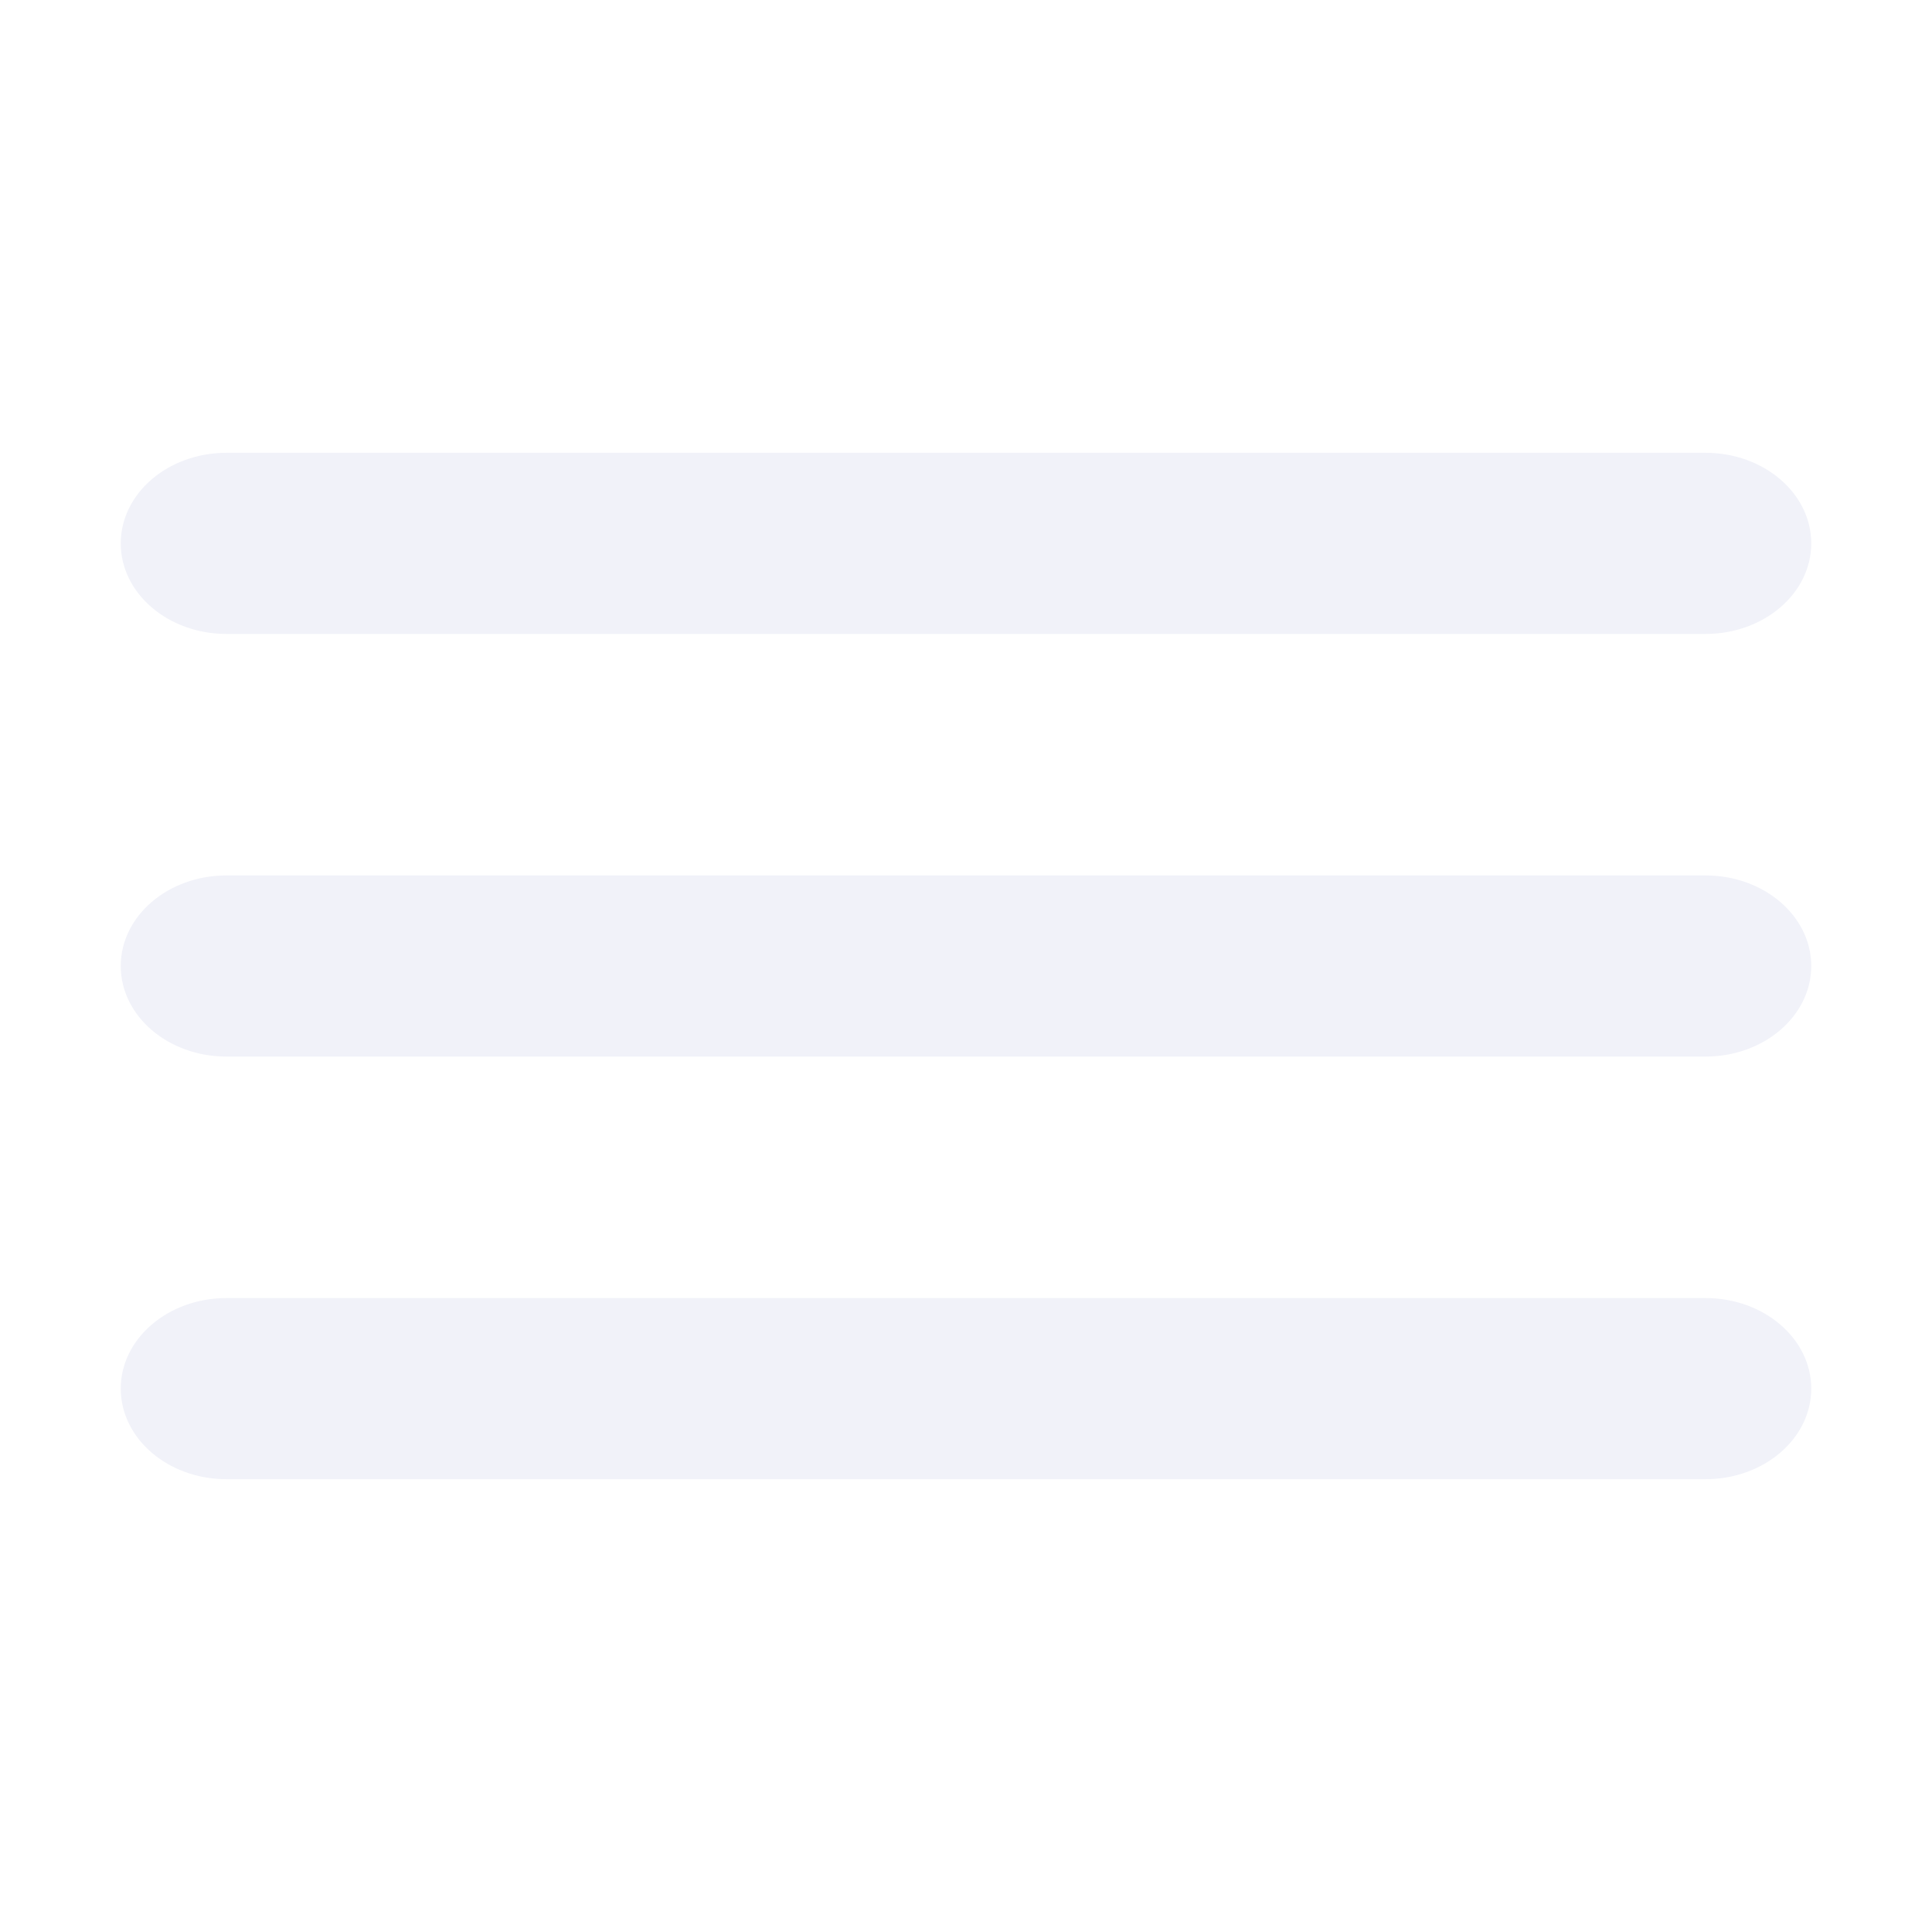
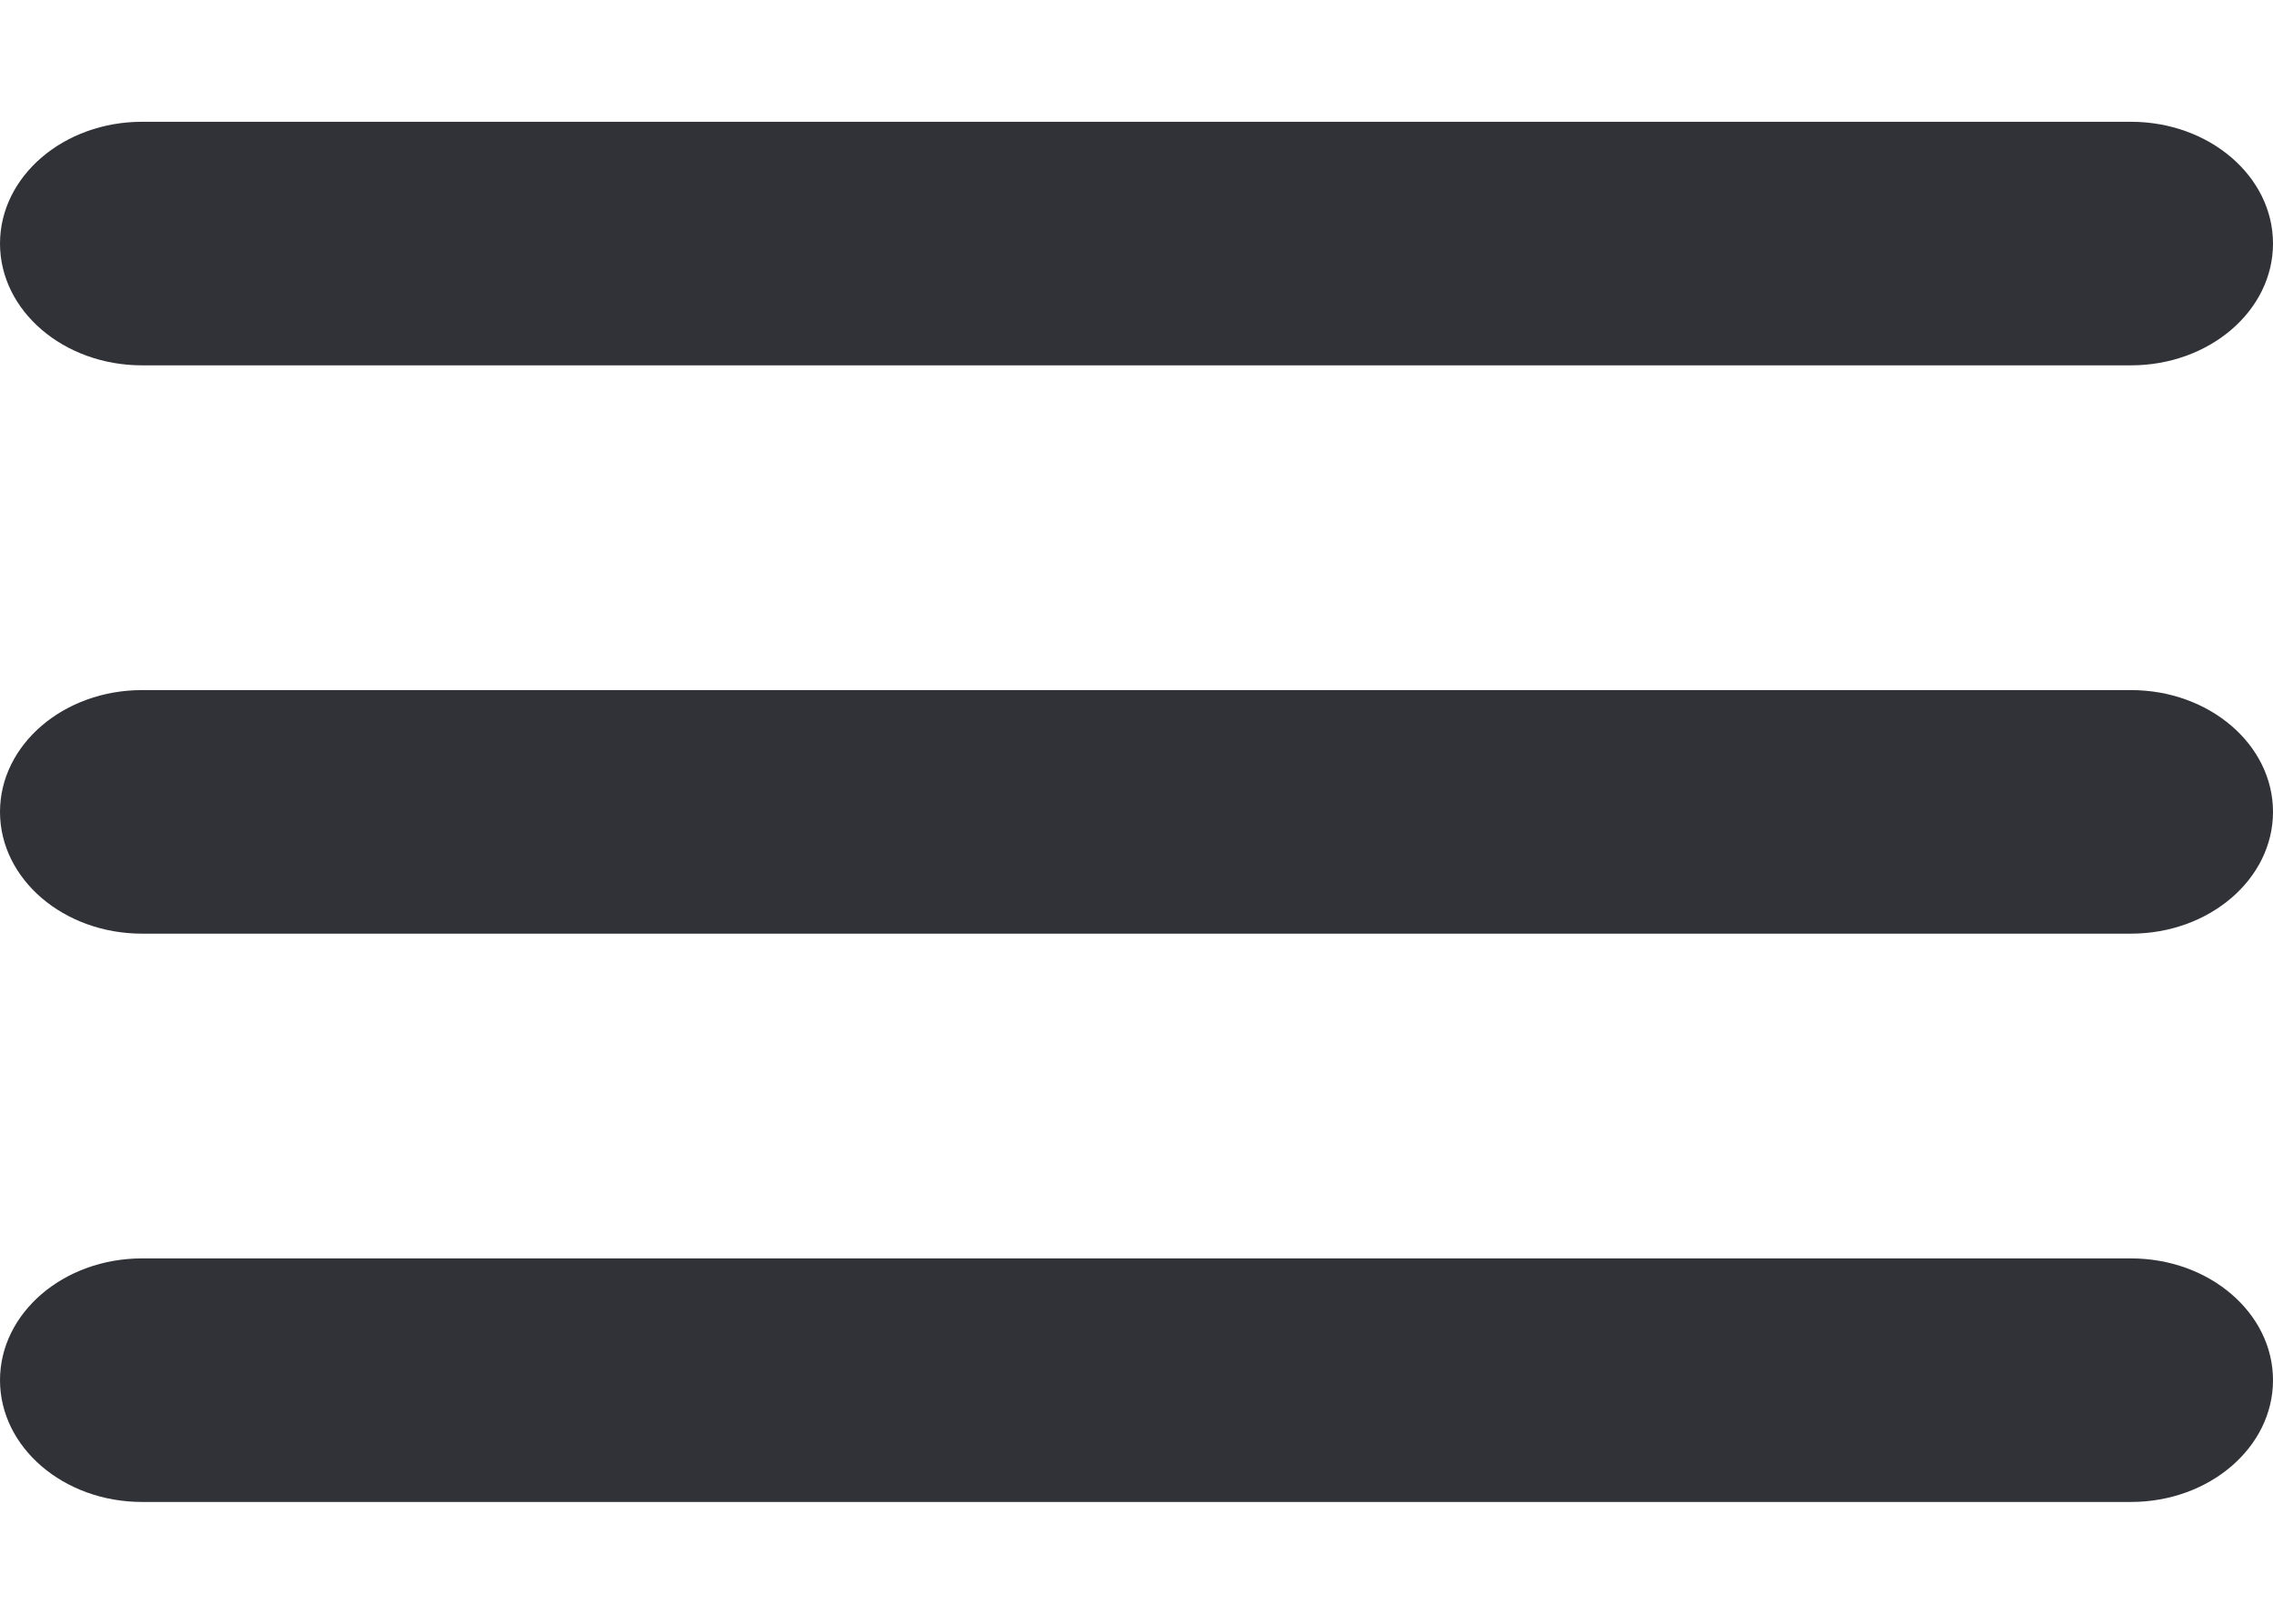
- <svg xmlns="http://www.w3.org/2000/svg" width="16" height="16" viewBox="0 0 16 16" fill="none">
-   <path d="M1 4.5C1 4.086 1.392 3.75 1.875 3.75H14.125C14.608 3.75 15 4.086 15 4.5C15 4.914 14.608 5.25 14.125 5.25H1.875C1.392 5.25 1 4.914 1 4.5Z" fill="#F1F2F9" />
-   <path d="M1 8C1 7.586 1.392 7.25 1.875 7.25H14.125C14.608 7.25 15 7.586 15 8C15 8.414 14.608 8.75 14.125 8.75H1.875C1.392 8.75 1 8.414 1 8Z" fill="#F1F2F9" />
-   <path d="M1.875 10.75C1.392 10.75 1 11.086 1 11.5C1 11.914 1.392 12.25 1.875 12.25H14.125C14.608 12.25 15 11.914 15 11.5C15 11.086 14.608 10.75 14.125 10.75H1.875Z" fill="#F1F2F9" />
+ <svg xmlns="http://www.w3.org/2000/svg" width="14" height="10" viewBox="0 0 14 10" fill="none">
+   <path d="M0 1.5C0 1.086 0.392 0.75 0.875 0.75H13.125C13.608 0.75 14 1.086 14 1.5C14 1.914 13.608 2.25 13.125 2.25H0.875C0.392 2.25 0 1.914 0 1.5Z" fill="#313237" />
+   <path d="M0 5C0 4.586 0.392 4.25 0.875 4.25H13.125C13.608 4.25 14 4.586 14 5C14 5.414 13.608 5.75 13.125 5.75H0.875C0.392 5.75 0 5.414 0 5Z" fill="#313237" />
+   <path d="M0.875 7.75C0.392 7.75 0 8.086 0 8.5C0 8.914 0.392 9.25 0.875 9.25H13.125C13.608 9.25 14 8.914 14 8.5C14 8.086 13.608 7.75 13.125 7.75H0.875Z" fill="#313237" />
</svg>
